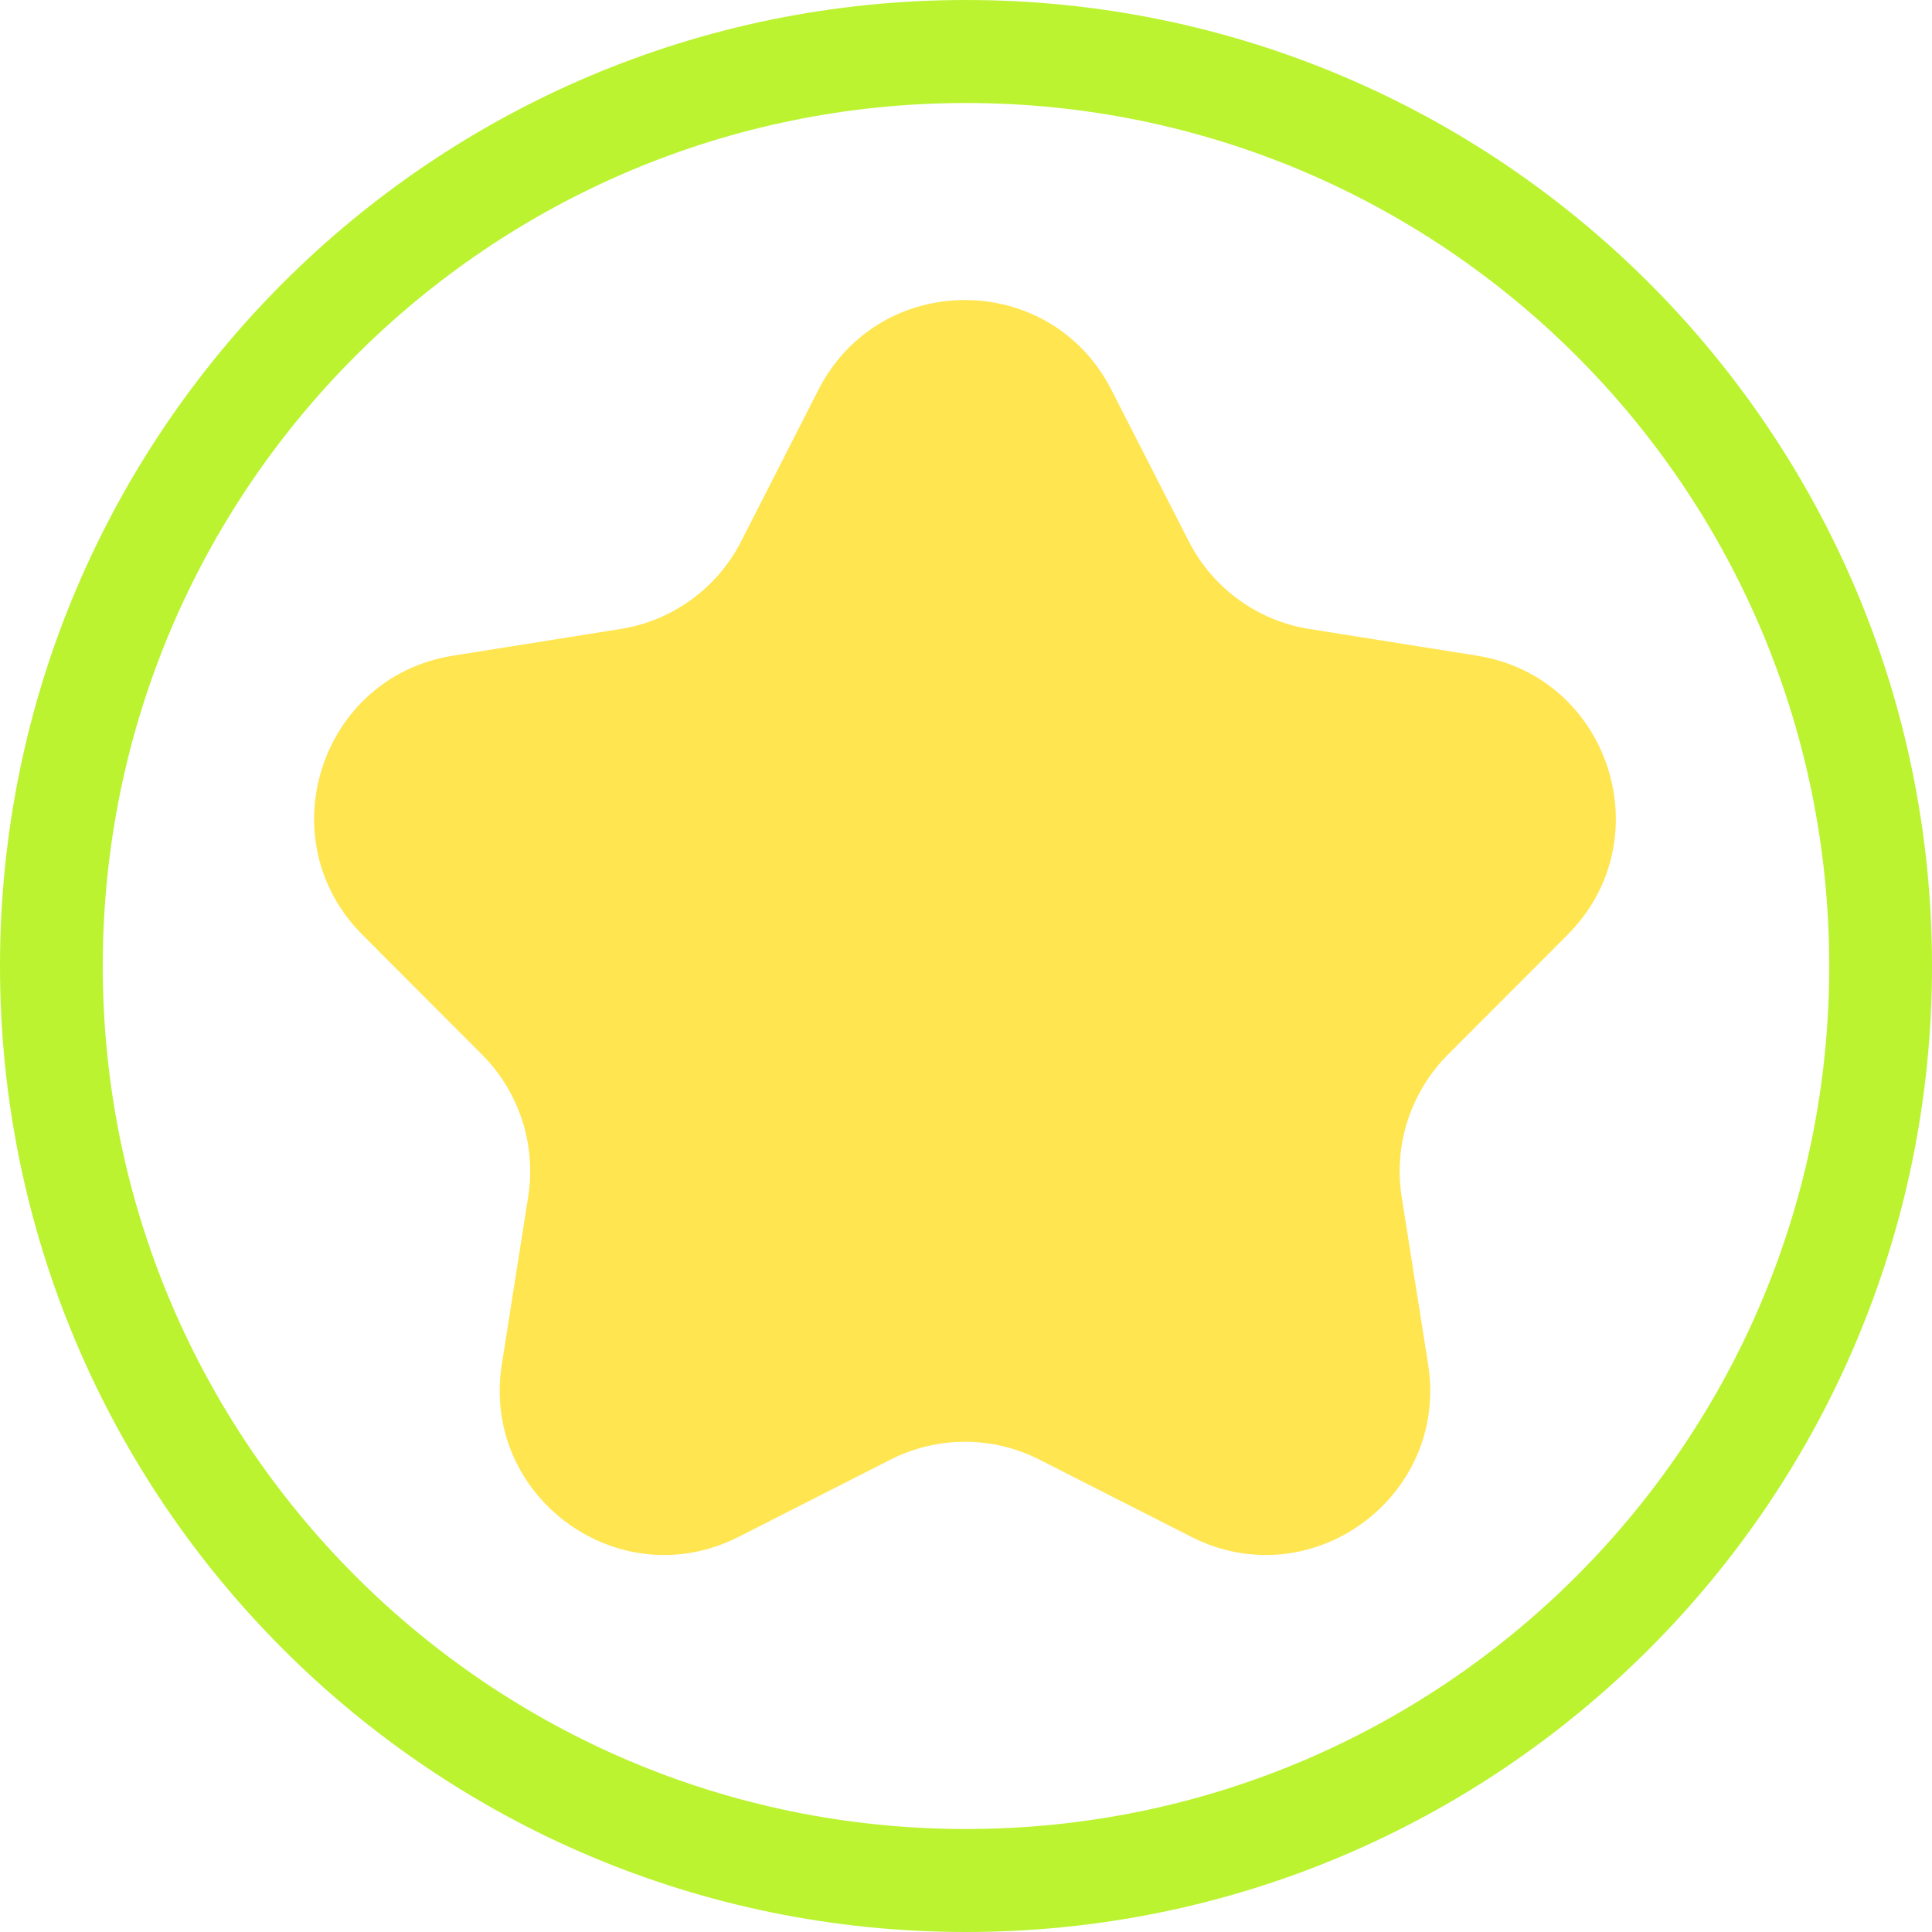
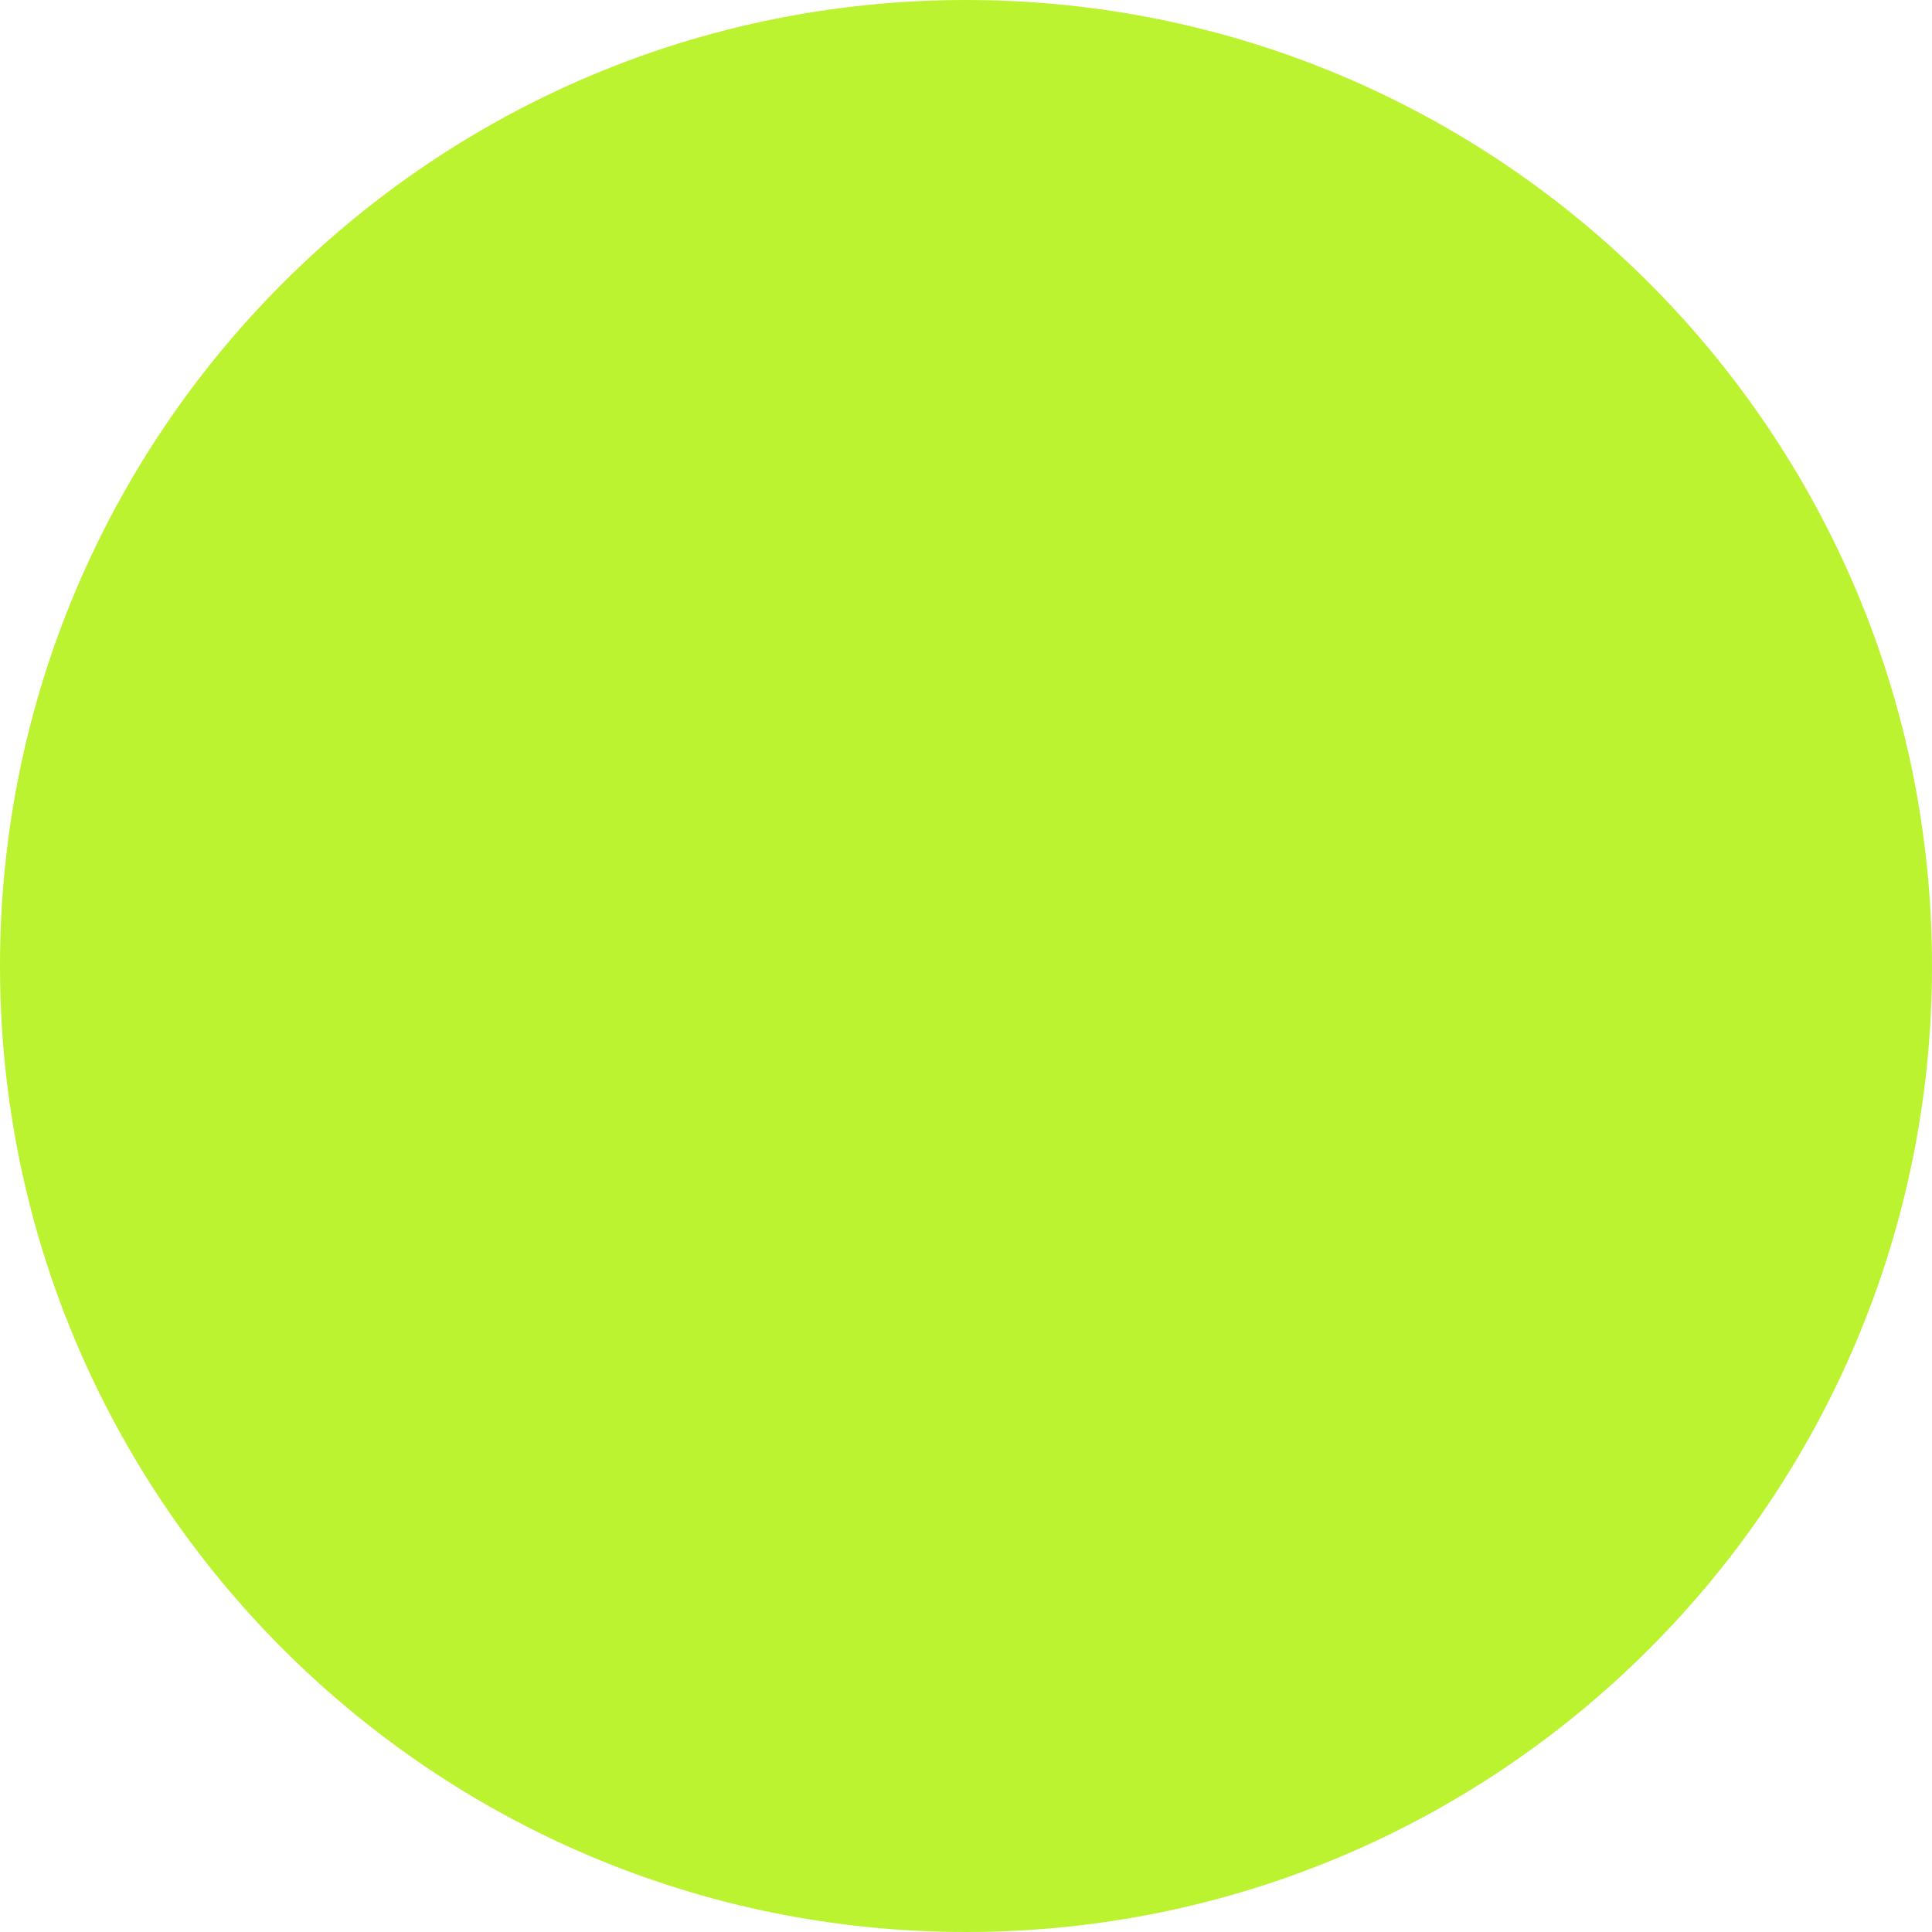
- <svg xmlns="http://www.w3.org/2000/svg" width="16" height="16" viewBox="0 0 16 16" fill="none">
+ <svg viewBox="0 0 16 16">
  <path d="M6.778 3.228C7.284 2.237 8.698 2.237 9.204 3.228L9.845 4.483C10.043 4.871 10.414 5.141 10.844 5.209L12.232 5.43C13.331 5.605 13.768 6.954 12.981 7.742L11.991 8.734C11.683 9.043 11.54 9.48 11.608 9.912L11.827 11.298C12.001 12.398 10.856 13.232 9.865 12.727L8.608 12.088C8.221 11.891 7.762 11.891 7.375 12.088L6.118 12.727C5.127 13.232 3.982 12.398 4.156 11.298L4.374 9.912C4.442 9.48 4.3 9.043 3.992 8.734L3.002 7.742C2.215 6.954 2.652 5.605 3.751 5.43L5.139 5.209C5.569 5.141 5.94 4.871 6.138 4.483L6.778 3.228Z" fill="#FFE550" />
-   <path fill-rule="evenodd" clip-rule="evenodd" d="M8 16C12.418 16 16 12.418 16 8C16 3.582 12.418 0 8 0C3.582 0 0 3.582 0 8C0 12.418 3.582 16 8 16ZM8 15.147C11.949 15.147 15.149 11.946 15.149 8C15.149 4.054 11.949 0.853 8 0.853C4.051 0.853 0.851 4.054 0.851 8C0.851 11.946 4.051 15.147 8 15.147Z" fill="#BBF330" />
+   <path d="M8 16C12.418 16 16 12.418 16 8C16 3.582 12.418 0 8 0C3.582 0 0 3.582 0 8C0 12.418 3.582 16 8 16ZM8 15.147C11.949 15.147 15.149 11.946 15.149 8C15.149 4.054 11.949 0.853 8 0.853C4.051 0.853 0.851 4.054 0.851 8C0.851 11.946 4.051 15.147 8 15.147Z" fill="#BBF330" />
</svg>
